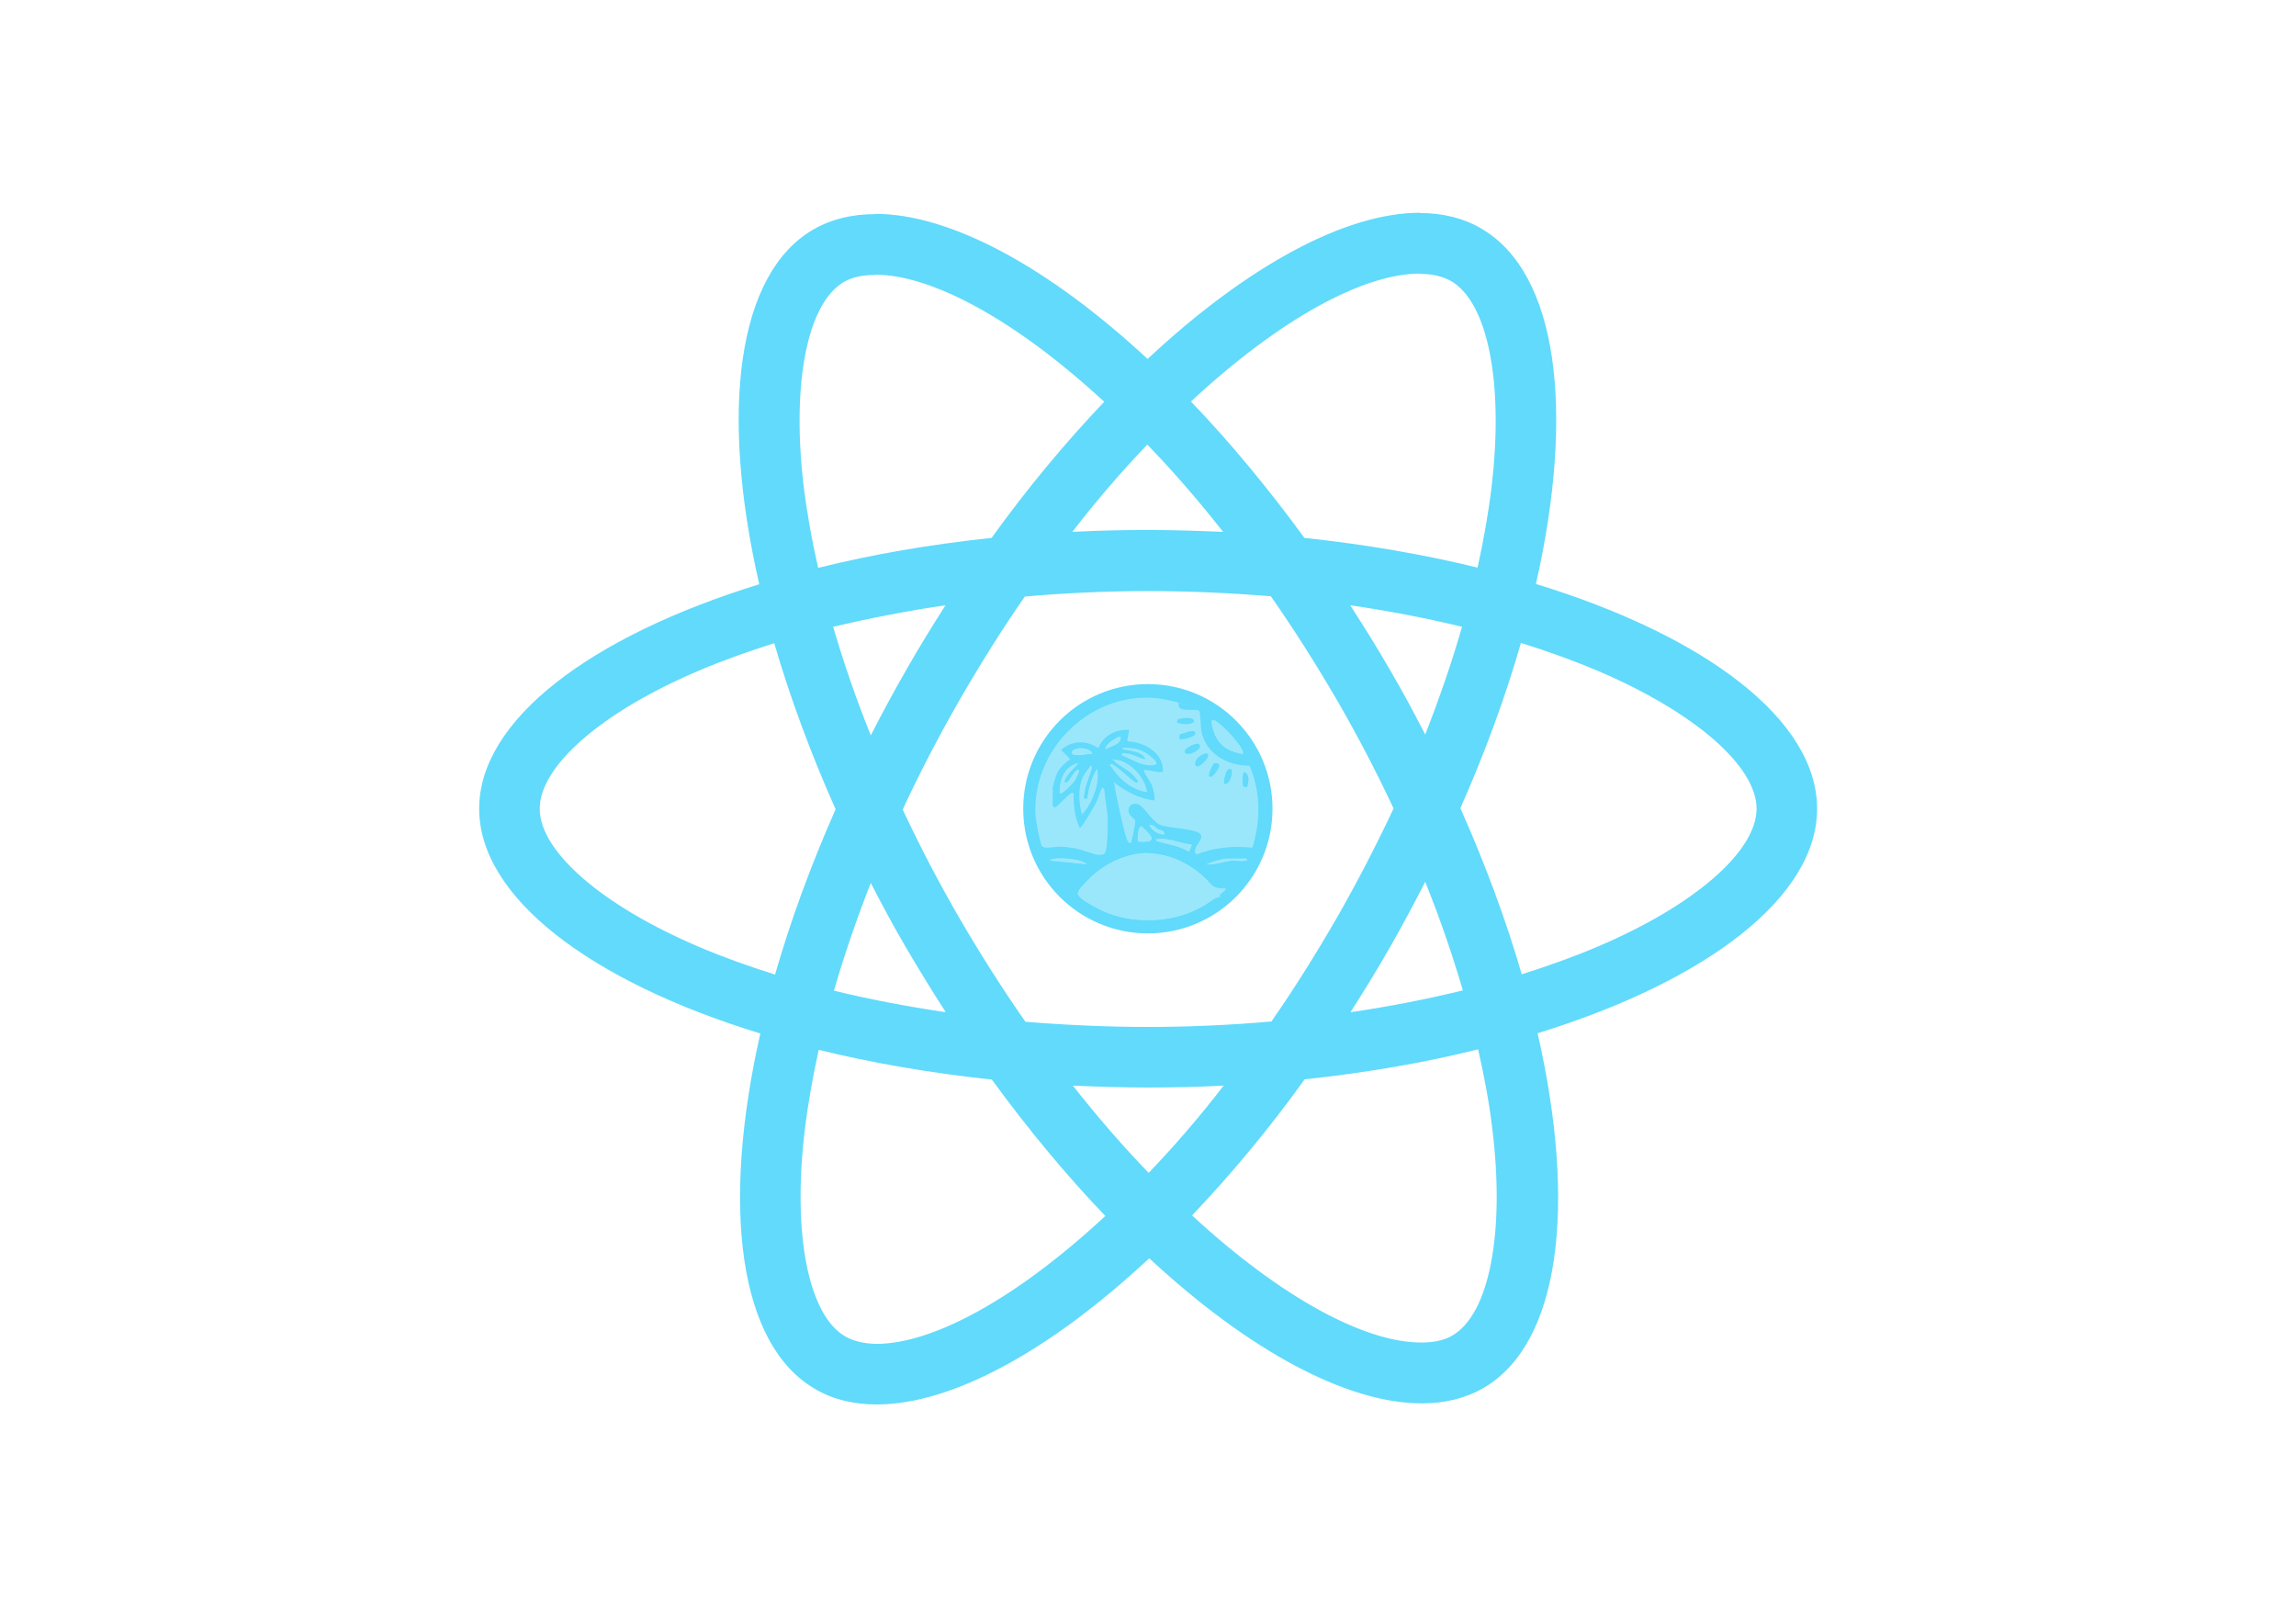
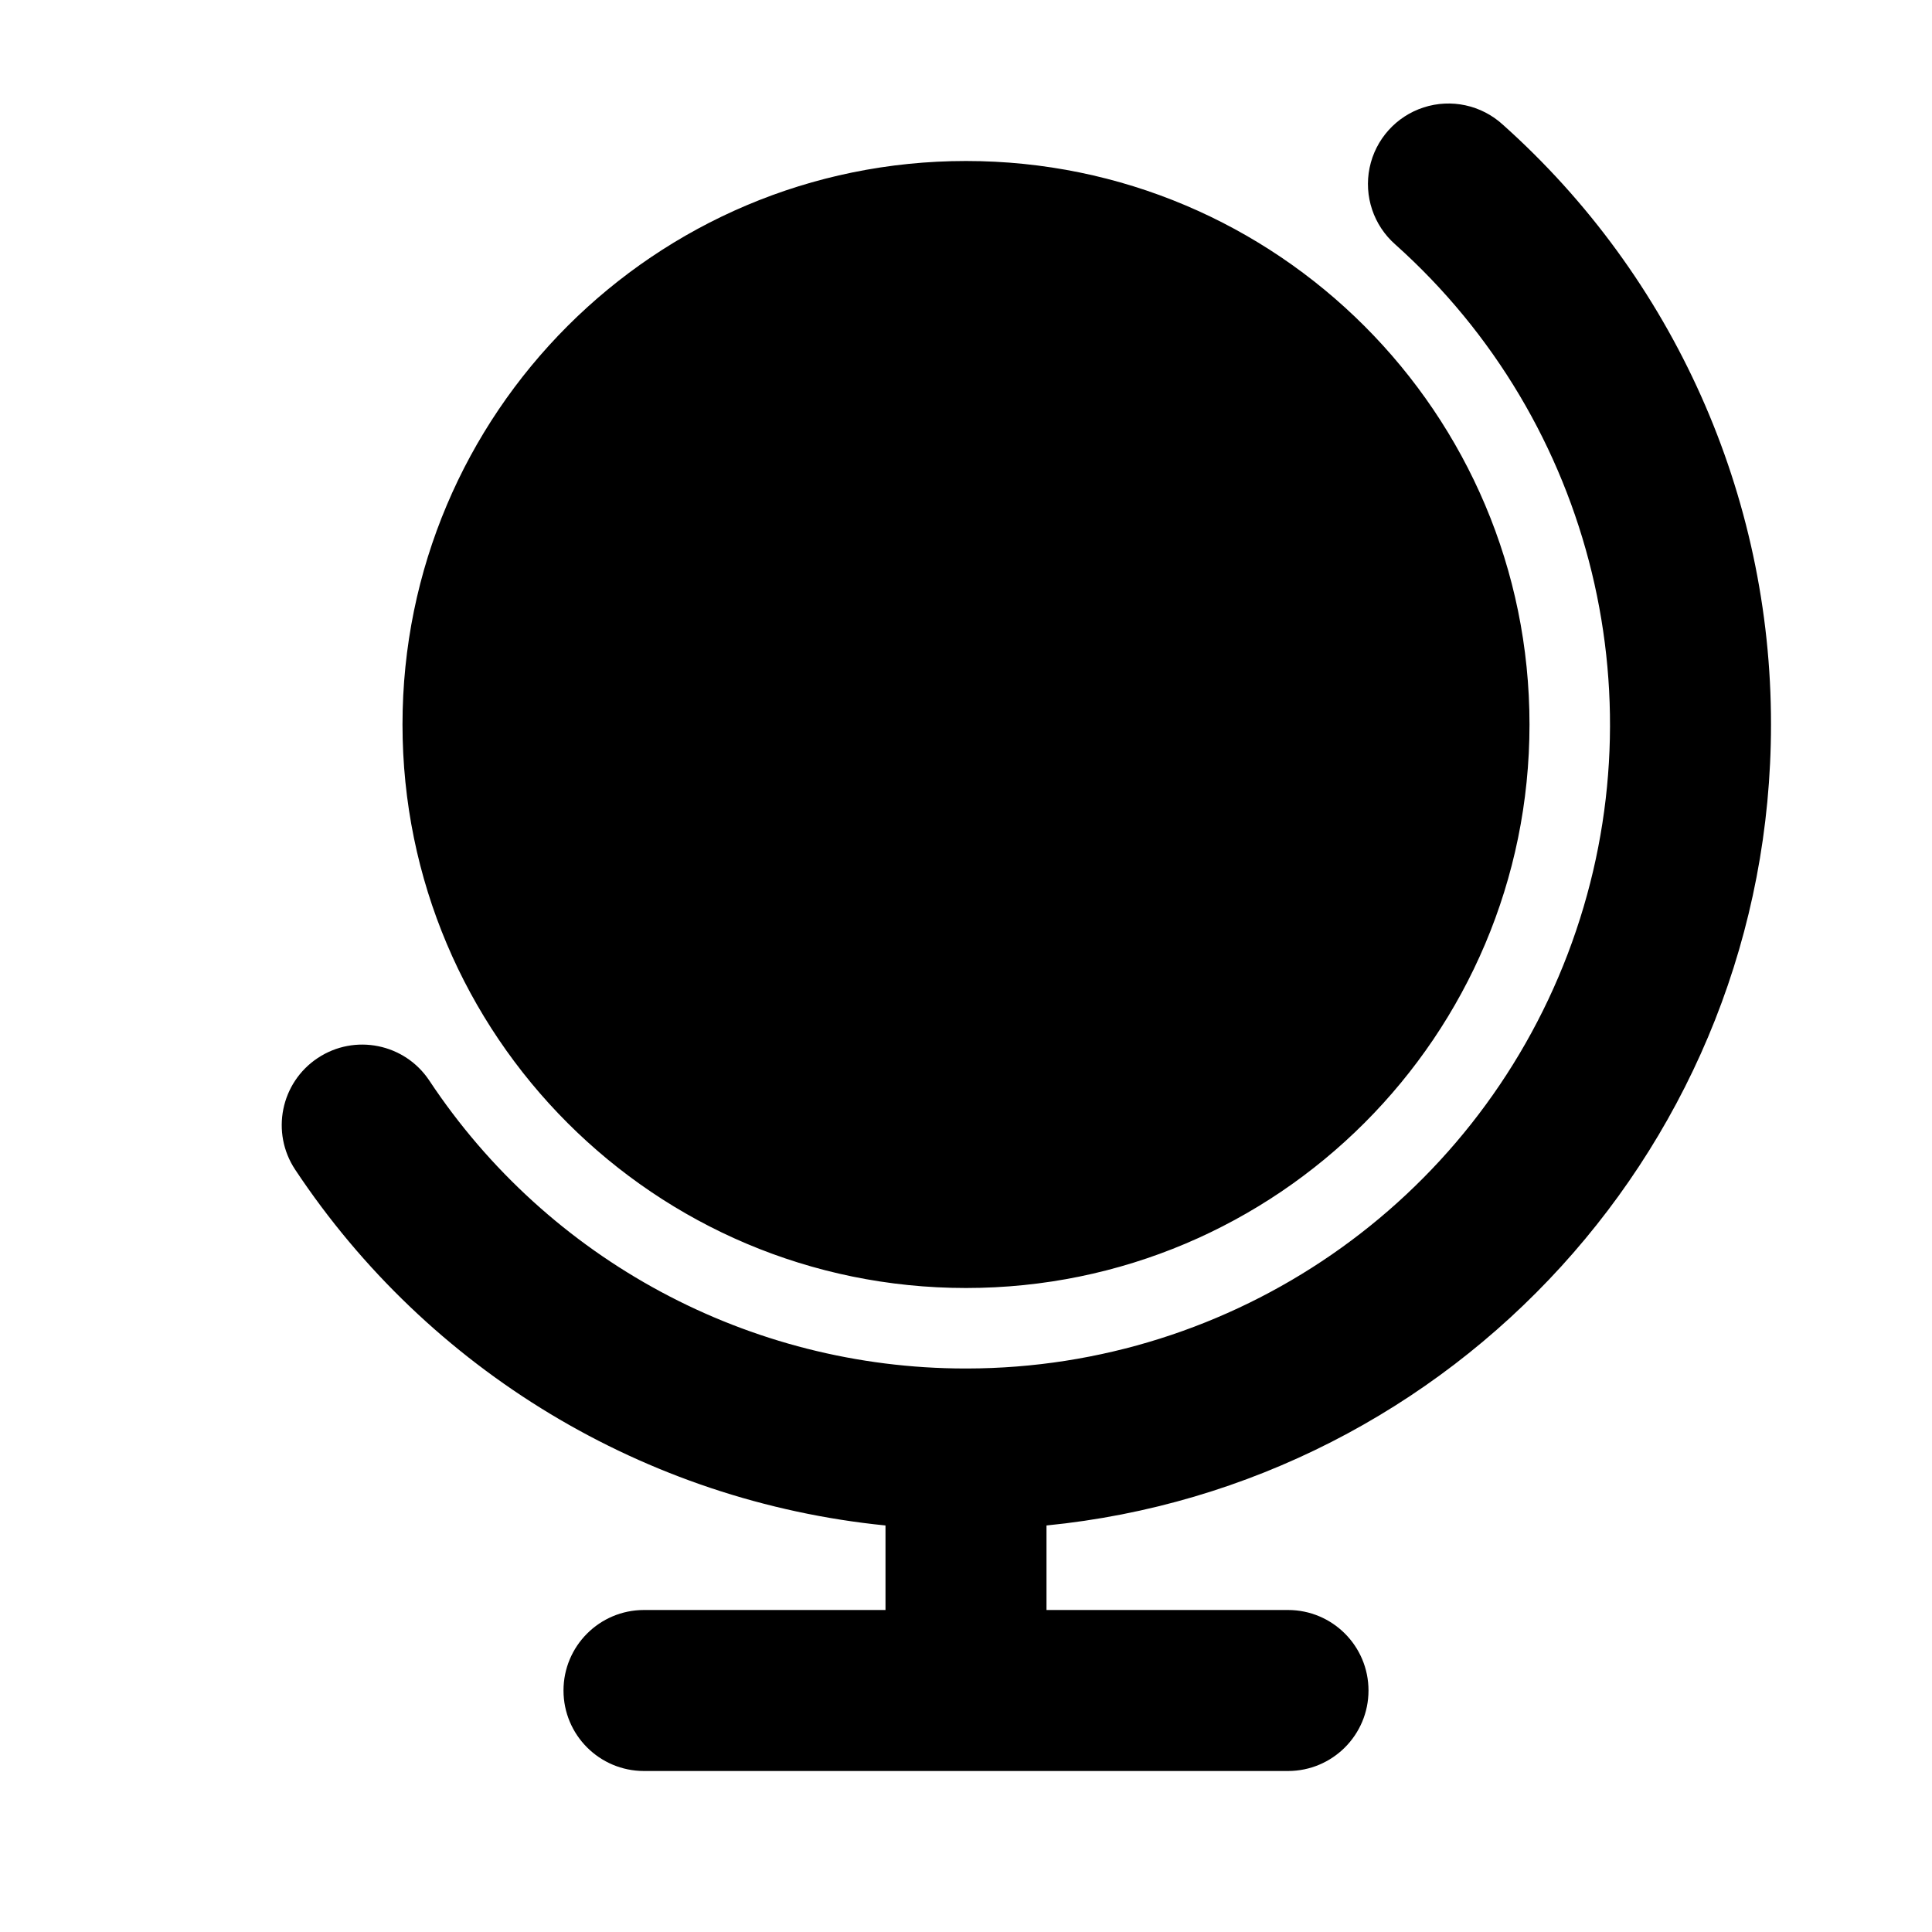
- <svg xmlns="http://www.w3.org/2000/svg" id="Layer_1" version="1.1" viewBox="0 0 841.9 595.3">
-   <defs>
-     <style>
-       .st0 {
-         fill: #9ae7fc;
-       }
- 
-       .st1 {
-         fill: #61dafb;
-       }
-     </style>
-   </defs>
-   <g>
-     <path class="st1" d="M666.3,296.5c0-32.5-40.7-63.3-103.1-82.4,14.4-63.6,8-114.2-20.2-130.4-6.5-3.8-14.1-5.6-22.4-5.6v22.3c4.6,0,8.3.9,11.4,2.6,13.6,7.8,19.5,37.5,14.9,75.7-1.1,9.4-2.9,19.3-5.1,29.4-19.6-4.8-41-8.5-63.5-10.9-13.5-18.5-27.5-35.3-41.6-50,32.6-30.3,63.2-46.9,84-46.9v-22.3c-27.5,0-63.5,19.6-99.9,53.6-36.4-33.8-72.4-53.2-99.9-53.2v22.3c20.7,0,51.4,16.5,84,46.6-14,14.7-28,31.4-41.3,49.9-22.6,2.4-44,6.1-63.6,11-2.3-10-4-19.7-5.2-29-4.7-38.2,1.1-67.9,14.6-75.8,3-1.8,6.9-2.6,11.5-2.6v-22.3c-8.4,0-16,1.8-22.6,5.6-28.1,16.2-34.4,66.7-19.9,130.1-62.2,19.2-102.7,49.9-102.7,82.3s40.7,63.3,103.1,82.4c-14.4,63.6-8,114.2,20.2,130.4,6.5,3.8,14.1,5.6,22.5,5.6,27.5,0,63.5-19.6,99.9-53.6,36.4,33.8,72.4,53.2,99.9,53.2,8.4,0,16-1.8,22.6-5.6,28.1-16.2,34.4-66.7,19.9-130.1,62-19.1,102.5-49.9,102.5-82.3zm-130.2-66.7c-3.7,12.9-8.3,26.2-13.5,39.5-4.1-8-8.4-16-13.1-24-4.6-8-9.5-15.8-14.4-23.4,14.2,2.1,27.9,4.7,41,7.9zm-45.8,106.5c-7.8,13.5-15.8,26.3-24.1,38.2-14.9,1.3-30,2-45.2,2s-30.2-.7-45-1.9c-8.3-11.9-16.4-24.6-24.2-38-7.6-13.1-14.5-26.4-20.8-39.8,6.2-13.4,13.2-26.8,20.7-39.9,7.8-13.5,15.8-26.3,24.1-38.2,14.9-1.3,30-2,45.2-2s30.2.7,45,1.9c8.3,11.9,16.4,24.6,24.2,38,7.6,13.1,14.5,26.4,20.8,39.8-6.3,13.4-13.2,26.8-20.7,39.9zm32.3-13c5.4,13.4,10,26.8,13.8,39.8-13.1,3.2-26.9,5.9-41.2,8,4.9-7.7,9.8-15.6,14.4-23.7,4.6-8,8.9-16.1,13-24.1zm-101.4,106.7c-9.3-9.6-18.6-20.3-27.8-32,9,.4,18.2.7,27.5.7s18.7-.2,27.8-.7c-9,11.7-18.3,22.4-27.5,32zm-74.4-58.9c-14.2-2.1-27.9-4.7-41-7.9,3.7-12.9,8.3-26.2,13.5-39.5,4.1,8,8.4,16,13.1,24s9.5,15.8,14.4,23.4zm73.9-208.1c9.3,9.6,18.6,20.3,27.8,32-9-.4-18.2-.7-27.5-.7s-18.7.2-27.8.7c9-11.7,18.3-22.4,27.5-32zm-74,58.9c-4.9,7.7-9.8,15.6-14.4,23.7-4.6,8-8.9,16-13,24-5.4-13.4-10-26.8-13.8-39.8,13.1-3.1,26.9-5.8,41.2-7.9zm-90.5,125.2c-35.4-15.1-58.3-34.9-58.3-50.6s22.9-35.6,58.3-50.6c8.6-3.7,18-7,27.7-10.1,5.7,19.6,13.2,40,22.5,60.9-9.2,20.8-16.6,41.1-22.2,60.6-9.9-3.1-19.3-6.5-28-10.2zm53.8,142.9c-13.6-7.8-19.5-37.5-14.9-75.7,1.1-9.4,2.9-19.3,5.1-29.4,19.6,4.8,41,8.5,63.5,10.9,13.5,18.5,27.5,35.3,41.6,50-32.6,30.3-63.2,46.9-84,46.9-4.5-.1-8.3-1-11.3-2.7zm237.2-76.2c4.7,38.2-1.1,67.9-14.6,75.8-3,1.8-6.9,2.6-11.5,2.6-20.7,0-51.4-16.5-84-46.6,14-14.7,28-31.4,41.3-49.9,22.6-2.4,44-6.1,63.6-11,2.3,10.1,4.1,19.8,5.2,29.1zm38.5-66.7c-8.6,3.7-18,7-27.7,10.1-5.7-19.6-13.2-40-22.5-60.9,9.2-20.8,16.6-41.1,22.2-60.6,9.9,3.1,19.3,6.5,28.1,10.2,35.4,15.1,58.3,34.9,58.3,50.6,0,15.7-23,35.6-58.4,50.6zm-264.9-268.7z" />
-     <circle class="st1" cx="420.9" cy="296.5" r="45.7" />
-     <path class="st1" d="M520.5,78.1" />
+ <svg xmlns="http://www.w3.org/2000/svg" xmlnsXlink="http://www.w3.org/1999/xlink" viewBox="0 0 24 24" className="size-5" aria-hidden="true">
+   <g fill="none" fillRule="evenodd">
+     <path d="m12.593 23.258l-.011.002l-.071.035l-.02.004l-.014-.004l-.071-.035q-.016-.005-.024.005l-.004.01l-.017.428l.005.02l.01.013l.104.074l.015.004l.012-.004l.104-.074l.012-.016l.004-.017l-.017-.427q-.004-.016-.017-.018m.265-.113l-.013.002l-.185.093l-.01.01l-.003.011l.018.43l.005.012l.008.007l.201.093q.019.005.029-.008l.004-.014l-.034-.614q-.005-.018-.02-.022m-.715.002a.02.02 0 0 0-.027.006l-.006.014l-.034.614q.001.018.017.024l.015-.002l.201-.093l.01-.008l.004-.011l.017-.43l-.003-.012l-.01-.01z" />
+     <path fill="currentColor" d="M18.667 1.547a1 1 0 1 0-1.334 1.49A8 8 0 0 1 12.011 17h-.022a7.99 7.99 0 0 1-6.656-3.577a1 1 0 0 0-1.666 1.107A10 10 0 0 0 11 18.95V20H8a1 1 0 1 0 0 2h8a1 1 0 1 0 0-2h-3v-1.05c5.053-.501 9-4.765 9-9.95a9.98 9.98 0 0 0-3.333-7.453M12 2a7 7 0 1 0 0 14a7 7 0 0 0 0-14" />
  </g>
-   <circle class="st0" cx="420.8" cy="296.6" r="43" />
-   <path class="st1" d="M466.1,296.6c0,25-20.2,45.2-45.2,45.2s-45.2-20.2-45.2-45.2,20.2-45.2,45.2-45.2,45.2,20.2,45.2,45.2ZM386,295.6v-6.3c0-1.1,1.2-5.1,1.8-6.2,1-1.9,2.9-3.5,4.6-4.7l-3.4-3.4c4-3.6,9.4-3.7,13.7-.7,1.9-4.7,6.6-7.1,11.6-6.7l-.8,4.2c5.9.2,13.1,4.1,13.1,10.8s0,.5-.7.7c-1.7.3-3.4-.4-5-.6s-1.2-.4-1.2.3,2.5,4.1,3,5.5,1,3.5.8,5.3c-5.6-.8-10.5-3.2-14.8-6.7.3,2.6,4.1,21.7,5.3,21.9s.8-.6,1-1.1,1.3-6.3,1.3-6.7c0-1-1.7-1.8-2.2-2.8-1.2-2.7,1.3-4.7,3.7-3.3s5.2,6.2,7.5,7.3,13,1.4,14.8,3.3-2.9,4.6-1.5,7.6c6.7-2.6,13.5-3.3,20.6-2.5,3.1-9.7,3.1-20.3-.9-29.8-7.3,0-14.7-3.6-17.2-10.8-2.5-7.2-.7-8.6-1.3-9.3-.8-1-6.3.6-7.4-1.5s.3-1.1-.2-1.4-1.9-.6-2.6-.8c-26-6.4-51.3,15.7-49.7,42.1,0,1.6,1.6,10.3,2.4,11.1s4.8,0,6.3,0,3.7.3,5,.5c2.9.4,7.2,2.4,9.4,2.5s2.4-.8,2.7-2.4c.4-2.6.5-7.4.5-10.1s-1-7.8-1.3-11.6c-.9-.2-.7,0-.9.5-.7,1.3-1.1,3.2-1.9,4.8s-5.2,8.7-5.7,9-.7-.5-.8-.8c-1.6-3.5-2-7.9-1.9-11.8-.9-1-5.4,4.9-6.7,5.3l-.8-.4v-.3h-.2ZM455.6,276.4c1.1-1.2-6-8.9-7.2-10-3-2.7-5.4-4.5-3.5,1.4s5.7,7.8,10.6,8.5h.1ZM410.9,270.1c-.4-.5-6.1,2.9-5.5,4.6,1.9-1.3,5.9-1.7,5.5-4.6ZM400.4,276.4c-.3-2.4-6.3-2.7-7.2-1s1.6,1.4,1.9,1.4c1.8.3,3.5-.6,5.2-.4h.1ZM411.3,276.8c3.8,1.3,6.6,3.6,10.9,3.7s0-3-1.2-3.9c-2.2-1.7-5.1-2.4-7.8-2.4s-1.6-.3-1.4.4c2.8.6,7.3.7,8.4,3.8-2.3-.3-3.9-1.6-6.2-2s-2.5-.5-2.6.3h0ZM420.6,290.3c-.8-5.1-5.7-10.8-10.9-11.6s-1.3-.4-.8.5,4.7,3.2,5.7,4,4.5,4.2,2.1,3.8-8.4-7.8-9.4-6.7c.2.9,1.1,1.9,1.7,2.7,3,3.8,6.9,6.8,11.8,7.4h-.2ZM395.3,279.8c-5,1.1-6.9,6.3-6.7,11,.7.8,5-3.8,5.4-4.5s2.7-4.6,1.1-4-2.9,4.4-4.2,4.6.2-2.1.4-2.5c1.1-1.6,2.9-3.1,4-4.6h0ZM400.4,281.5c-.4-.5-2,1.3-2.3,1.7-2.9,3.9-2.6,10.2-1.5,14.8.8.2.8-.3,1.2-.7,3-3.8,5.5-10.5,4.5-15.4-2.1,3.1-3.1,7.3-3.6,11h-1.3c0-4,1.9-7.7,3-11.4h0ZM426.9,305.9c0-1.7-1.7-1.4-2.5-1.9s-1.3-1.9-3-1.4c1.3,2.1,3,3.2,5.5,3.4h0ZM417.2,308.5c7.6.7,5.5-1.9,1.4-5.5-1.3-.3-1.5,4.5-1.4,5.5ZM437,309.7c-3.5-.3-7.8-2-11.2-2.1s-1.3,0-1.9.7c4,1.3,8.4,1.7,12.1,4l1-2.5h0ZM420.5,312.8c-7.3,0-15.1,3.7-20.4,8.8s-4.8,5.3-4.8,6.2c0,1.8,8.6,6.2,10.5,6.8,12.1,4.8,27.5,3.5,38.2-4.2s3.1-2.7,0-6.2c-5.7-6.6-14.7-11.4-23.4-11.3h-.1ZM398.7,316.9c-1.4-1.4-5-1.9-7-2.1s-5.3-.3-6.9.6l13.9,1.4h0ZM456.9,314.8h-7.4c-.9,0-4.9,1.1-6,1.6s-.8.6,0,.5c2.4,0,5.1-1,7.6-1.3s3.5.2,5.1,0,1.3-.3.6-.8h0Z" />
-   <path class="st0" d="M386,295.6l.8.4c1.3-.3,5.8-6.2,6.7-5.3,0,3.9.3,8.3,1.9,11.8s0,1.2.8.8,5.1-7.8,5.7-9,1.3-3.5,1.9-4.8,0-.7.9-.5c.3,3.8,1.2,7.8,1.3,11.6s0,7.5-.5,10.1-1.1,2.4-2.7,2.4-6.5-2.1-9.4-2.5-3.7-.5-5-.5-5.4,1.1-6.3,0-2.2-9.5-2.4-11.1c-1.5-26.4,23.7-48.5,49.7-42.1s2.2.4,2.6.8,0,1,.2,1.4c1.1,2,6.5.5,7.4,1.5s.4,6.9,1.3,9.3c2.5,7.2,10,10.9,17.2,10.8,4,9.4,4,20.1.9,29.8-7.2-.7-13.9,0-20.6,2.5-1.3-3.1,4.1-5.1,1.5-7.6s-11.8-1.9-14.8-3.3-5.4-6.1-7.5-7.3-4.9.6-3.7,3.3,2.1,1.8,2.2,2.8-1,6.2-1.3,6.7-.3,1.3-1,1.1c-1.1-.3-5-19.3-5.3-21.9,4.3,3.5,9.2,5.9,14.8,6.7.2-1.9-.3-3.5-.8-5.3s-3-5.1-3-5.5c0-.8.9-.3,1.2-.3,1.6,0,3.3.8,5,.6s.7.3.7-.7c0-6.6-7.2-10.6-13.1-10.8l.8-4.2c-5.1-.3-9.6,2-11.6,6.7-4.3-3-9.8-3-13.7.7l3.4,3.4c-1.8,1.3-3.5,2.8-4.6,4.7s-1.8,5.1-1.8,6.2v6.6h.2ZM431.6,265c7.8,2.1,8.7-3.5.2-1.3l-.2,1.3ZM432.4,270.9c.3.6,6.4-.4,5.8-2.3s-4.6.6-5.7.6l-.2,1.7h.1ZM434.5,276c.8,1.2,5.7-1.8,5.5-2.7-.4-1.9-6.6,1.2-5.5,2.7ZM442.9,276.4c-.9-.9-5,2.8-4.6,4,.6,2.4,5.7-3,4.6-4ZM445.1,279.9c-.3.2-3.1,4.6-1.5,5s3.5-3.4,3.5-4-1.3-1.3-2-.9h0ZM448.9,287.4c2.1.8,3.8-5.1,2.3-5.5-1.9-.6-2.6,5.1-2.3,5.5ZM457.3,288.6c.5-1.7,1.1-4.7-1-5.5-1,.3-.6,3.9-.6,4.8l.3.5,1.3.2h0Z" />
-   <path class="st0" d="M455.6,276.4c-5-.8-9.1-3.6-10.6-8.5s.5-4,3.5-1.4,8.3,8.7,7.2,10h-.1Z" />
-   <path class="st0" d="M420.6,290.3c-4.9-.6-8.9-3.6-11.8-7.4s-1.5-1.8-1.7-2.7c1-1,8.5,6.6,9.4,6.7,2.4.4-1.8-3.5-2.1-3.8-1-.8-5.4-3.5-5.7-4-.4-.8.5-.5.8-.5,5.2.8,10.1,6.6,10.9,11.6h.2Z" />
-   <path class="st0" d="M400.4,281.5c-1.1,3.7-3,7.3-3,11.4h1.3c.5-3.7,1.5-7.8,3.6-11,1,4.8-1.5,11.6-4.5,15.4s-.4.8-1.2.7c-1.1-4.5-1.3-10.8,1.5-14.8s1.9-2.2,2.3-1.7h0Z" />
-   <path class="st0" d="M411.3,276.8c0-.8,2.1-.4,2.6-.3,2.4.4,4,1.7,6.2,2-1.2-3.1-5.7-3.2-8.4-3.8,0-.8.9-.4,1.4-.4,2.8,0,5.6.7,7.8,2.4,2.2,1.7,4,4,1.2,3.9-4.3,0-7.1-2.4-10.9-3.7h0Z" />
-   <path class="st0" d="M395.3,279.8c-1.1,1.6-3,3-4,4.6s-1.9,2.8-.4,2.5,2.8-4,4.2-4.6-.9,3.6-1.1,4c-.4.7-4.7,5.2-5.4,4.5-.2-4.6,1.8-9.9,6.7-11h0Z" />
-   <path class="st0" d="M437,309.7l-1,2.5c-3.6-2.3-8-2.8-12.1-4,.5-.7,1.1-.7,1.9-.7,3.4,0,7.8,1.8,11.2,2.1h0Z" />
-   <path class="st0" d="M417.2,308.5c0-1,0-5.8,1.4-5.5,4,3.5,6.1,6.2-1.4,5.5Z" />
-   <path class="st0" d="M400.4,276.4c-1.8-.3-3.5.7-5.2.4s-2.3-.8-1.9-1.4c.8-1.6,6.9-1.4,7.2,1h-.1Z" />
-   <path class="st0" d="M410.9,270.1c.4,3-3.6,3.3-5.5,4.6-.6-1.8,5-5.1,5.5-4.6Z" />
-   <path class="st0" d="M426.9,305.9c-2.5-.2-4.1-1.3-5.5-3.4,1.7-.4,2,.8,3,1.4s2.6.3,2.5,1.9h0Z" />
-   <path class="st1" d="M432.4,270.9l.2-1.7c1.1,0,5.1-2.2,5.7-.6s-5.5,2.9-5.8,2.3h-.1Z" />
-   <path class="st1" d="M431.6,265l.2-1.3c8.4-2.1,7.7,3.4-.2,1.3Z" />
-   <path class="st1" d="M434.5,276c-1.1-1.5,5.1-4.6,5.5-2.7s-4.6,4-5.5,2.7Z" />
-   <path class="st1" d="M442.9,276.4c1.1,1.1-4,6.4-4.6,4s3.7-4.9,4.6-4Z" />
-   <path class="st1" d="M445.1,279.9c.7-.4,2.1,0,2,.9s-2.4,4.4-3.5,4,1.3-4.8,1.5-5h0Z" />
-   <path class="st1" d="M448.9,287.4c-.3-.3.4-6.1,2.3-5.5,1.4.4-.2,6.2-2.3,5.5Z" />
-   <path class="st1" d="M457.3,288.6l-1.3-.2-.3-.5c0-.9-.4-4.6.6-4.8,2.1.8,1.5,3.8,1,5.5h0Z" />
-   <path class="st0" d="M420.5,312.8c8.9,0,17.9,4.7,23.4,11.3,5.6,6.6,3.8,3.5,0,6.2-10.7,7.7-26.1,9-38.2,4.2-1.9-.8-10.5-5.1-10.5-6.8s4-5.3,4.8-6.2c5.3-5,13.1-8.6,20.4-8.8h.1Z" />
-   <path class="st0" d="M398.7,316.9l-13.9-1.4c1.7-1,5-.8,6.9-.6s5.6.7,7,2.1h0Z" />
-   <path class="st0" d="M456.9,314.8c.7.5,0,.8-.6.8-1.6.2-3.5-.2-5.1,0-2.4.3-5.2,1.2-7.6,1.3s-1.1,0,0-.5,5.1-1.6,6-1.6h7.4,0Z" />
</svg>
